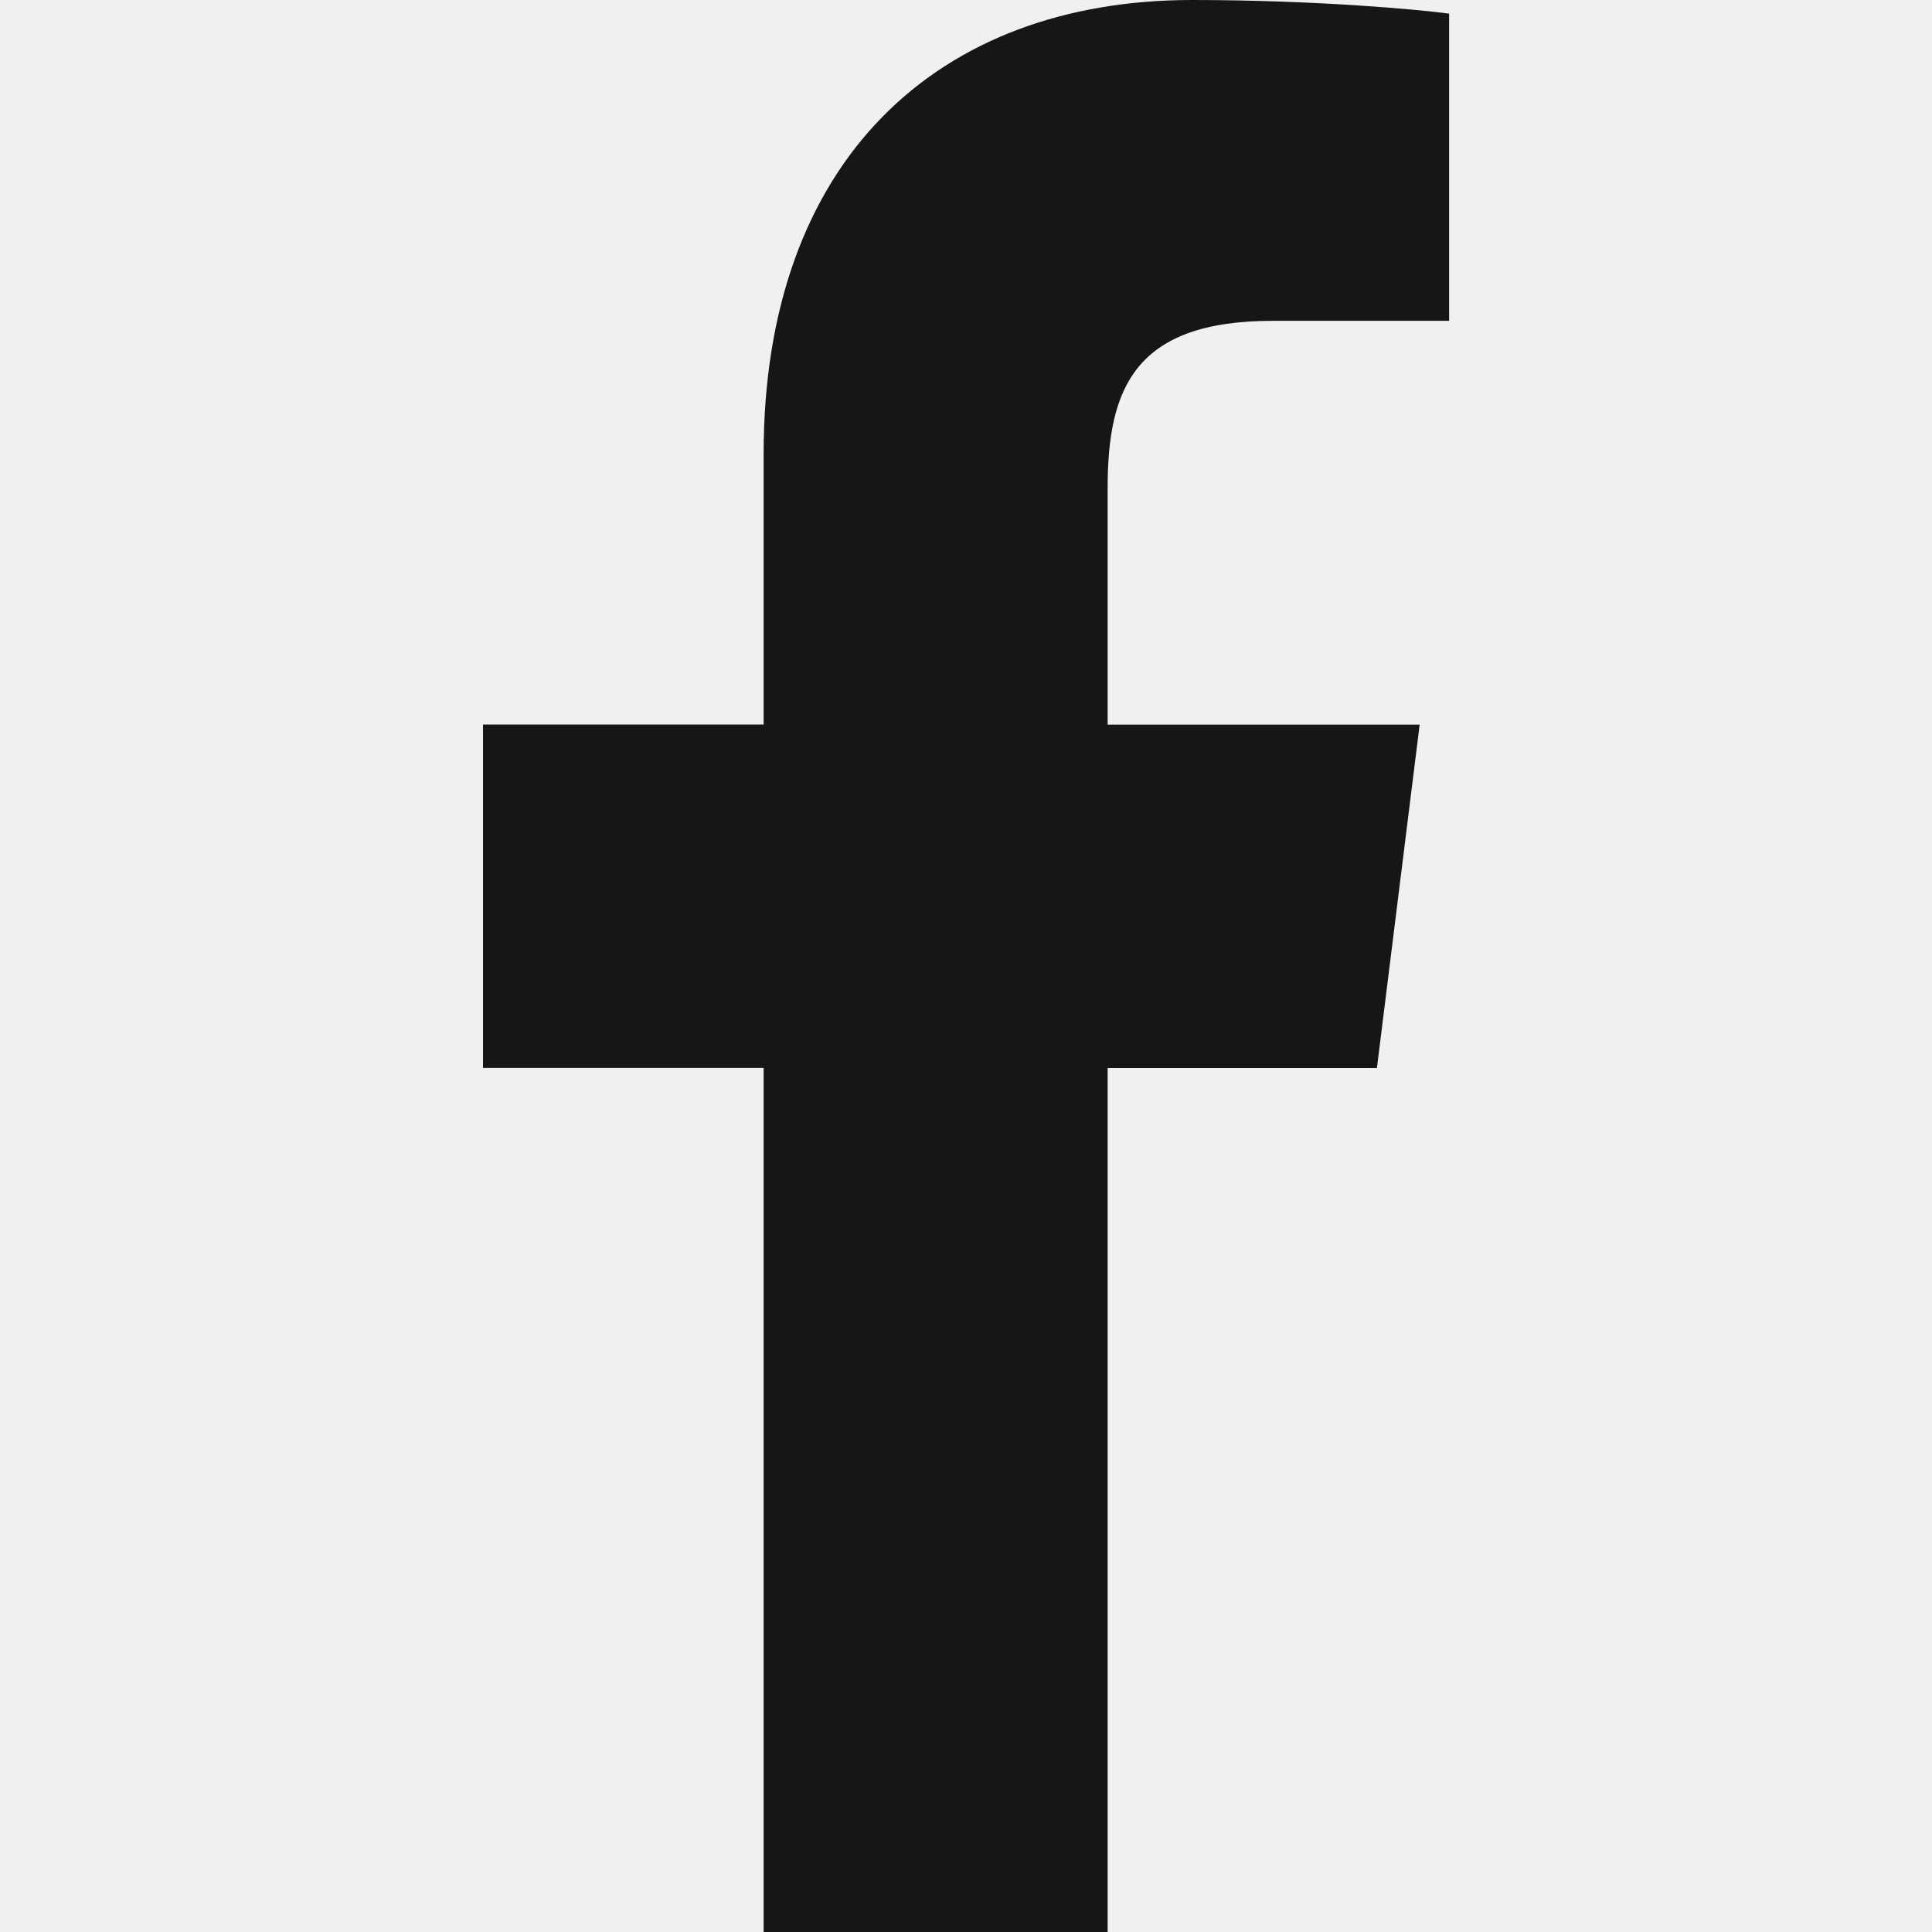
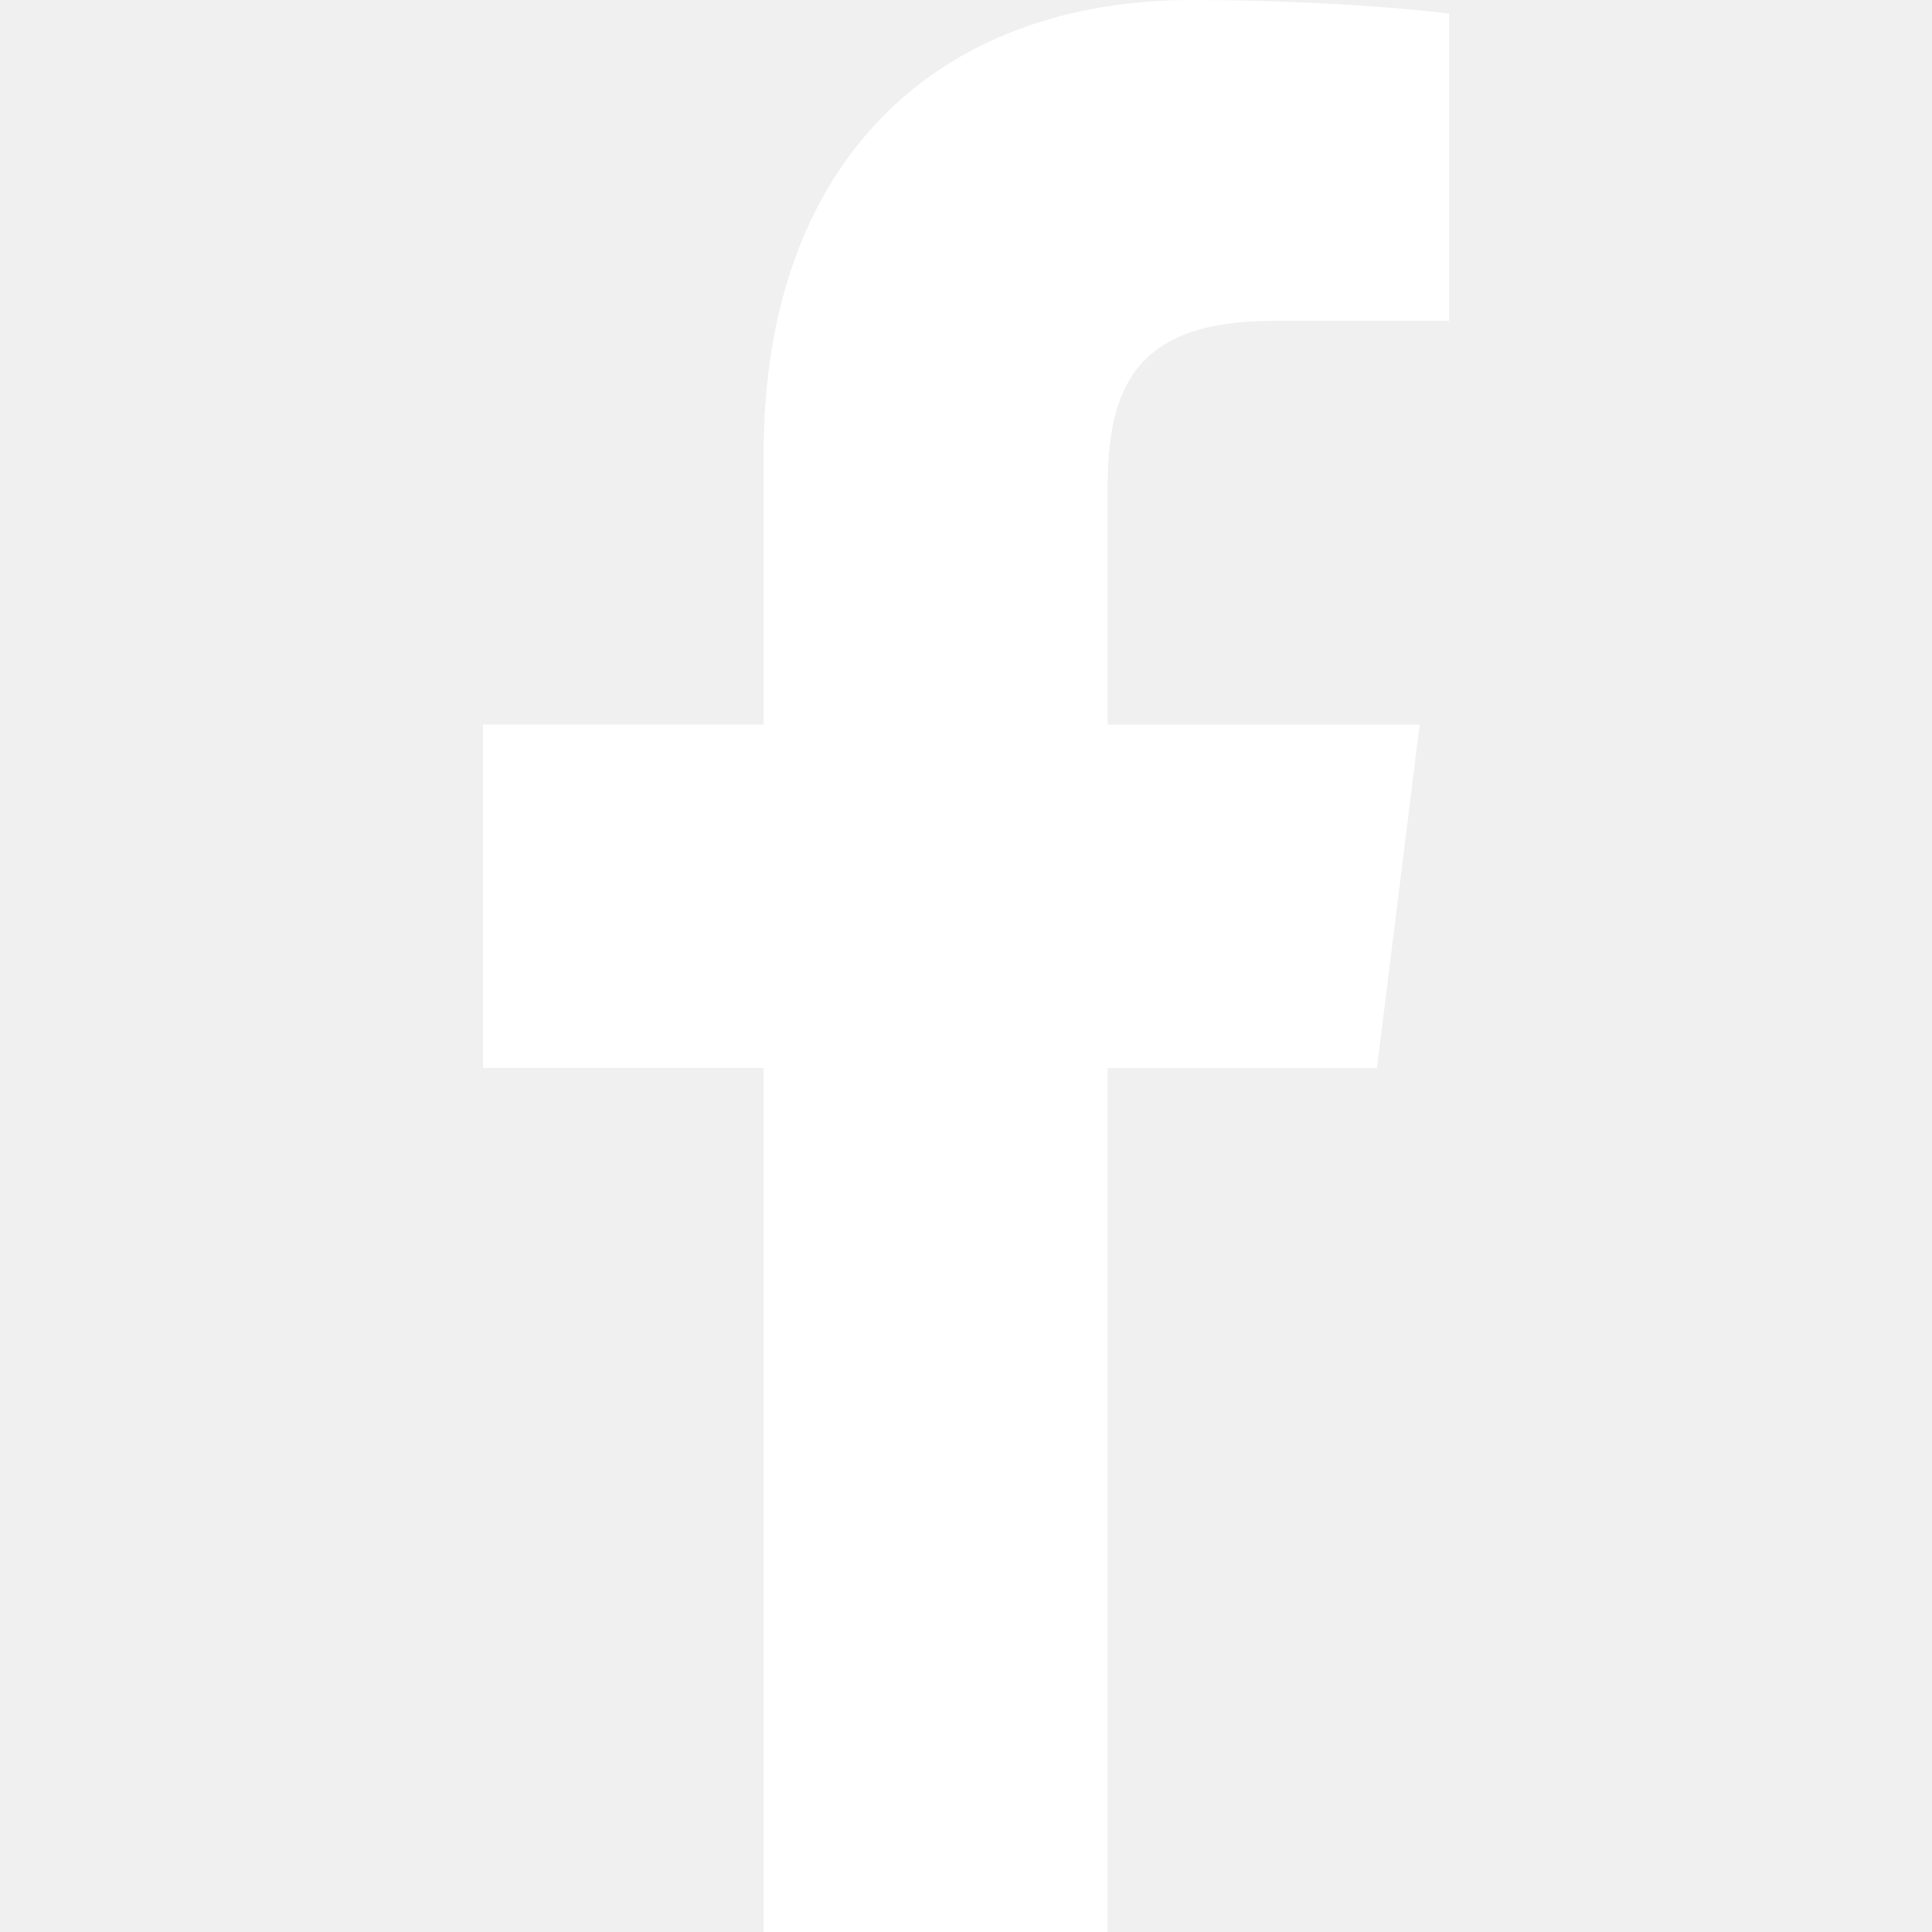
<svg xmlns="http://www.w3.org/2000/svg" width="16" height="16" viewBox="0 0 16 16" fill="none">
-   <path d="M10.54 2.657H12.001V0.113C11.749 0.078 10.882 0 9.873 0C7.767 0 6.324 1.325 6.324 3.759V6H4V8.844H6.324V16H9.173V8.845H11.403L11.757 6.001H9.173V4.041C9.173 3.219 9.395 2.657 10.54 2.657V2.657Z" fill="#171515" />
+   <path d="M10.54 2.657H12.001V0.113C11.749 0.078 10.882 0 9.873 0C7.767 0 6.324 1.325 6.324 3.759V6H4V8.844H6.324V16H9.173V8.845H11.403L11.757 6.001H9.173V4.041C9.173 3.219 9.395 2.657 10.54 2.657V2.657Z" fill="white" />
</svg>
